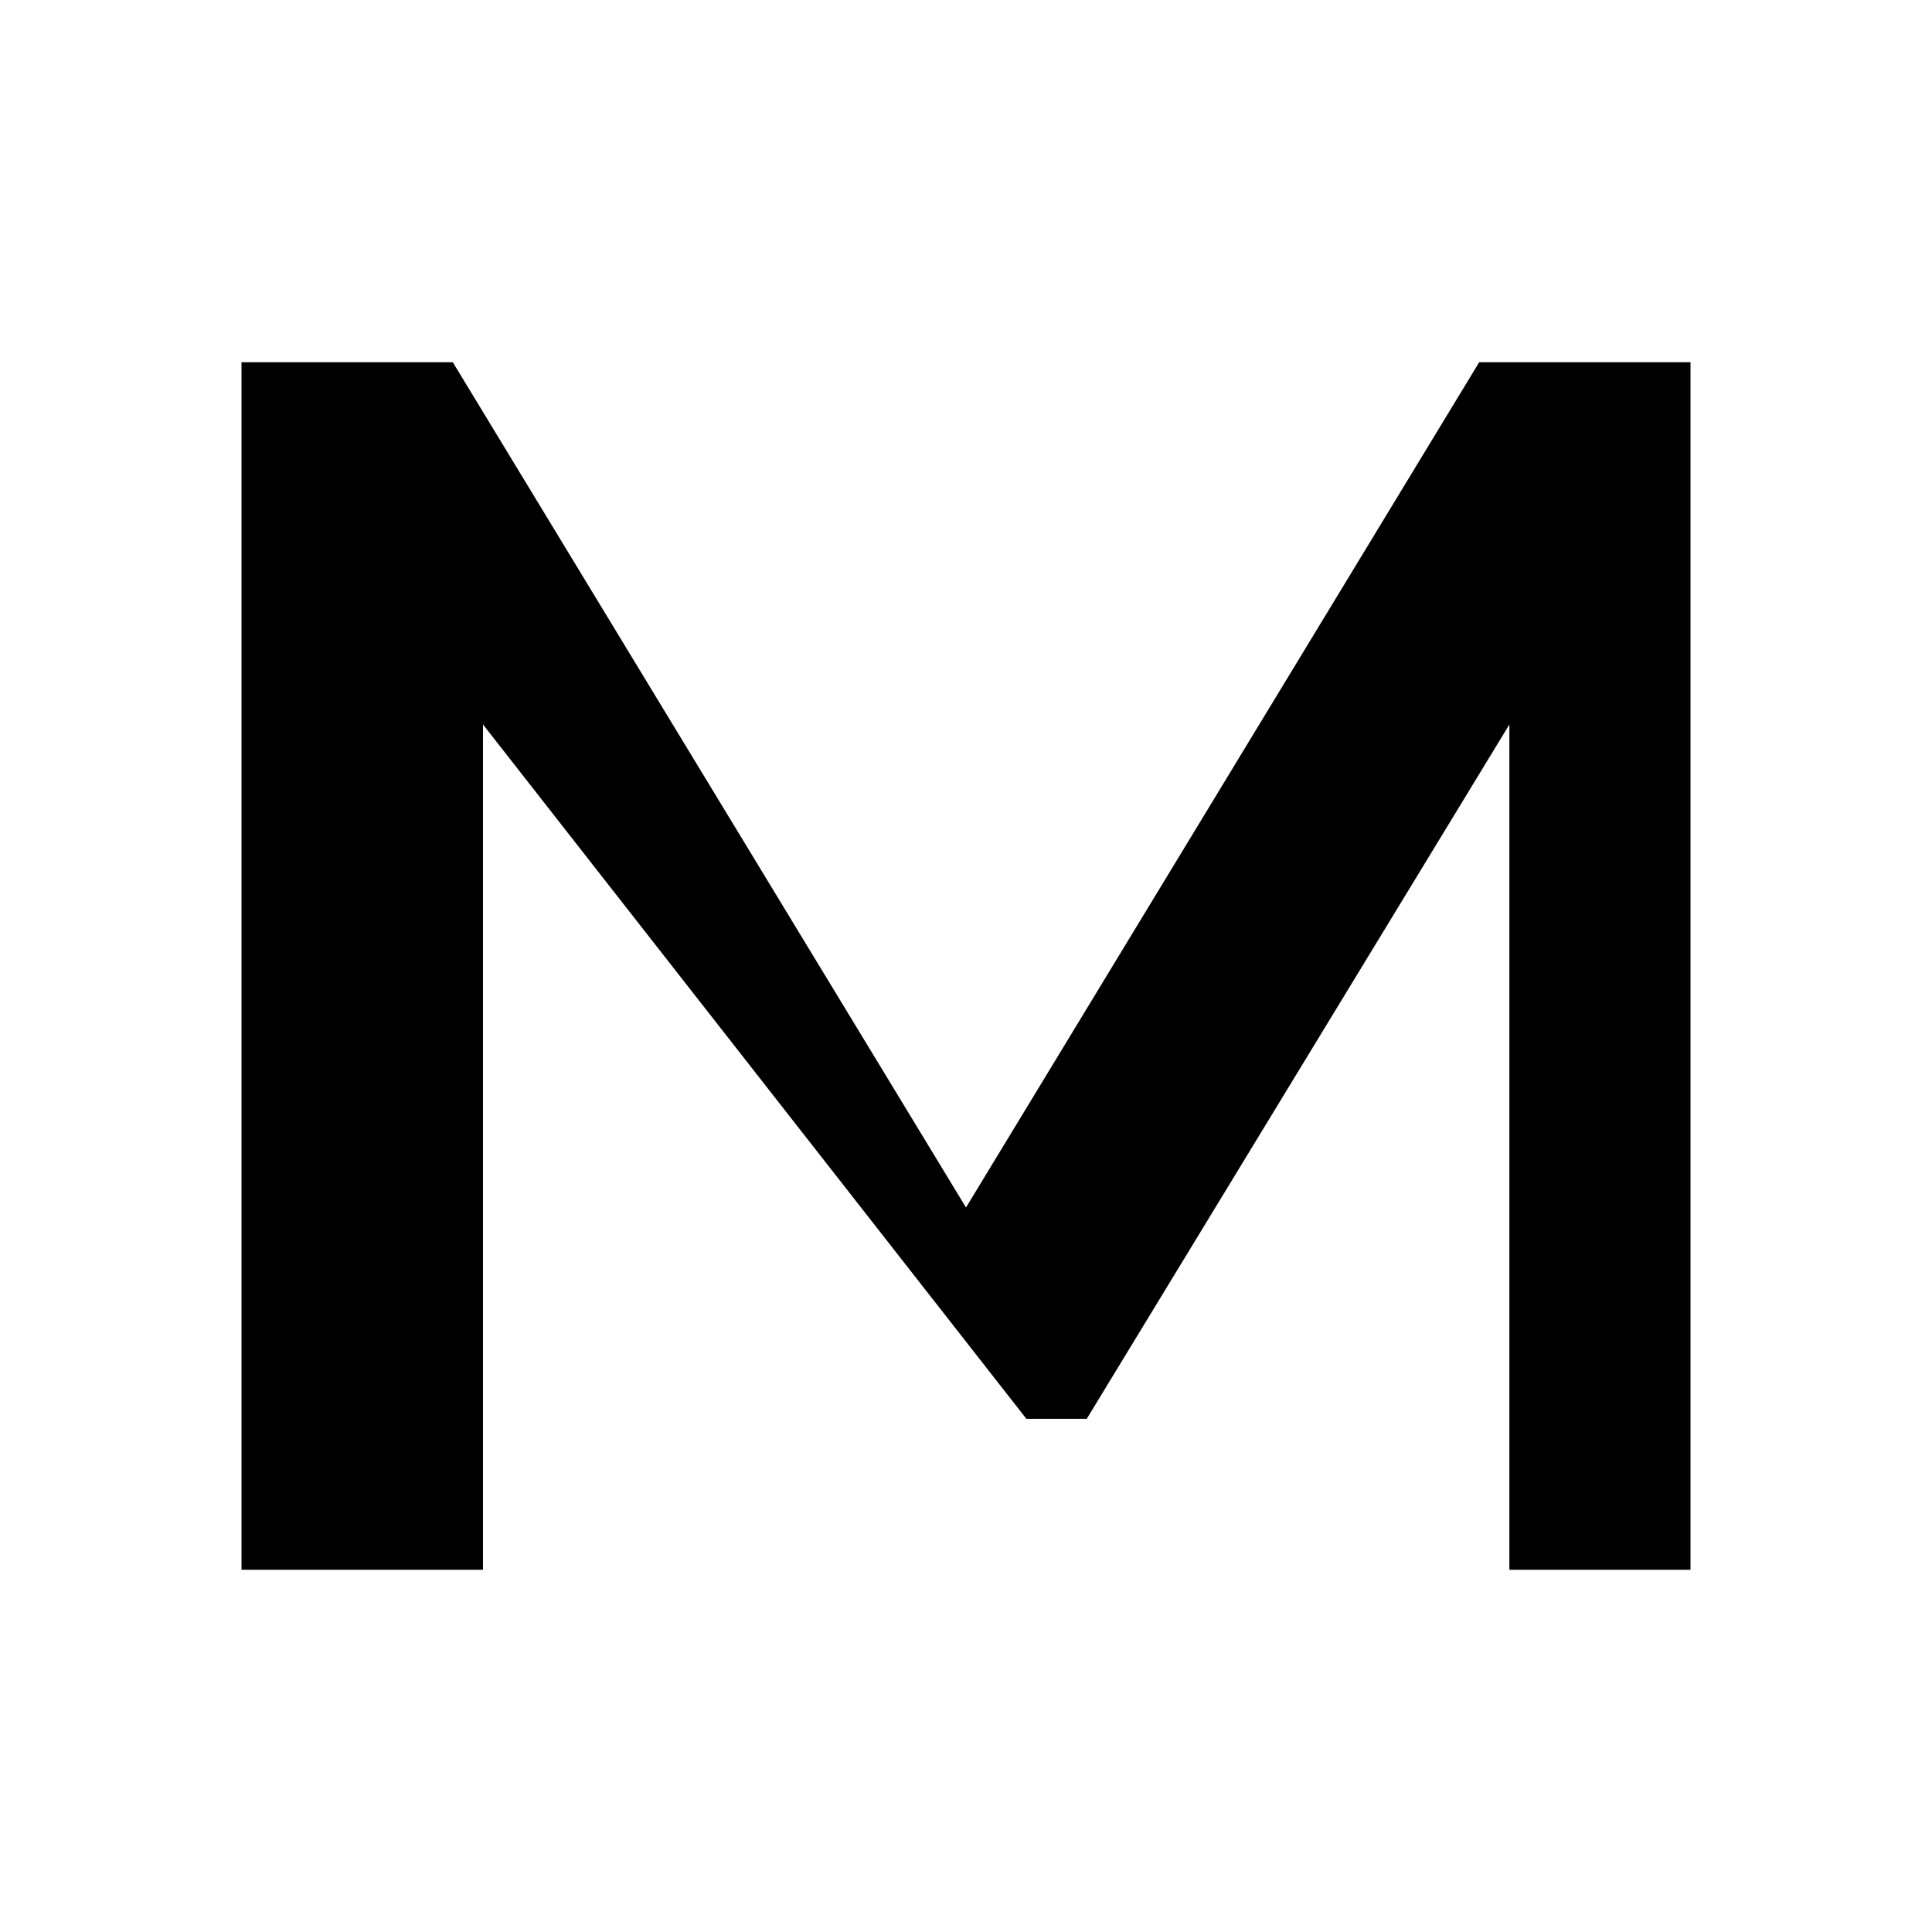
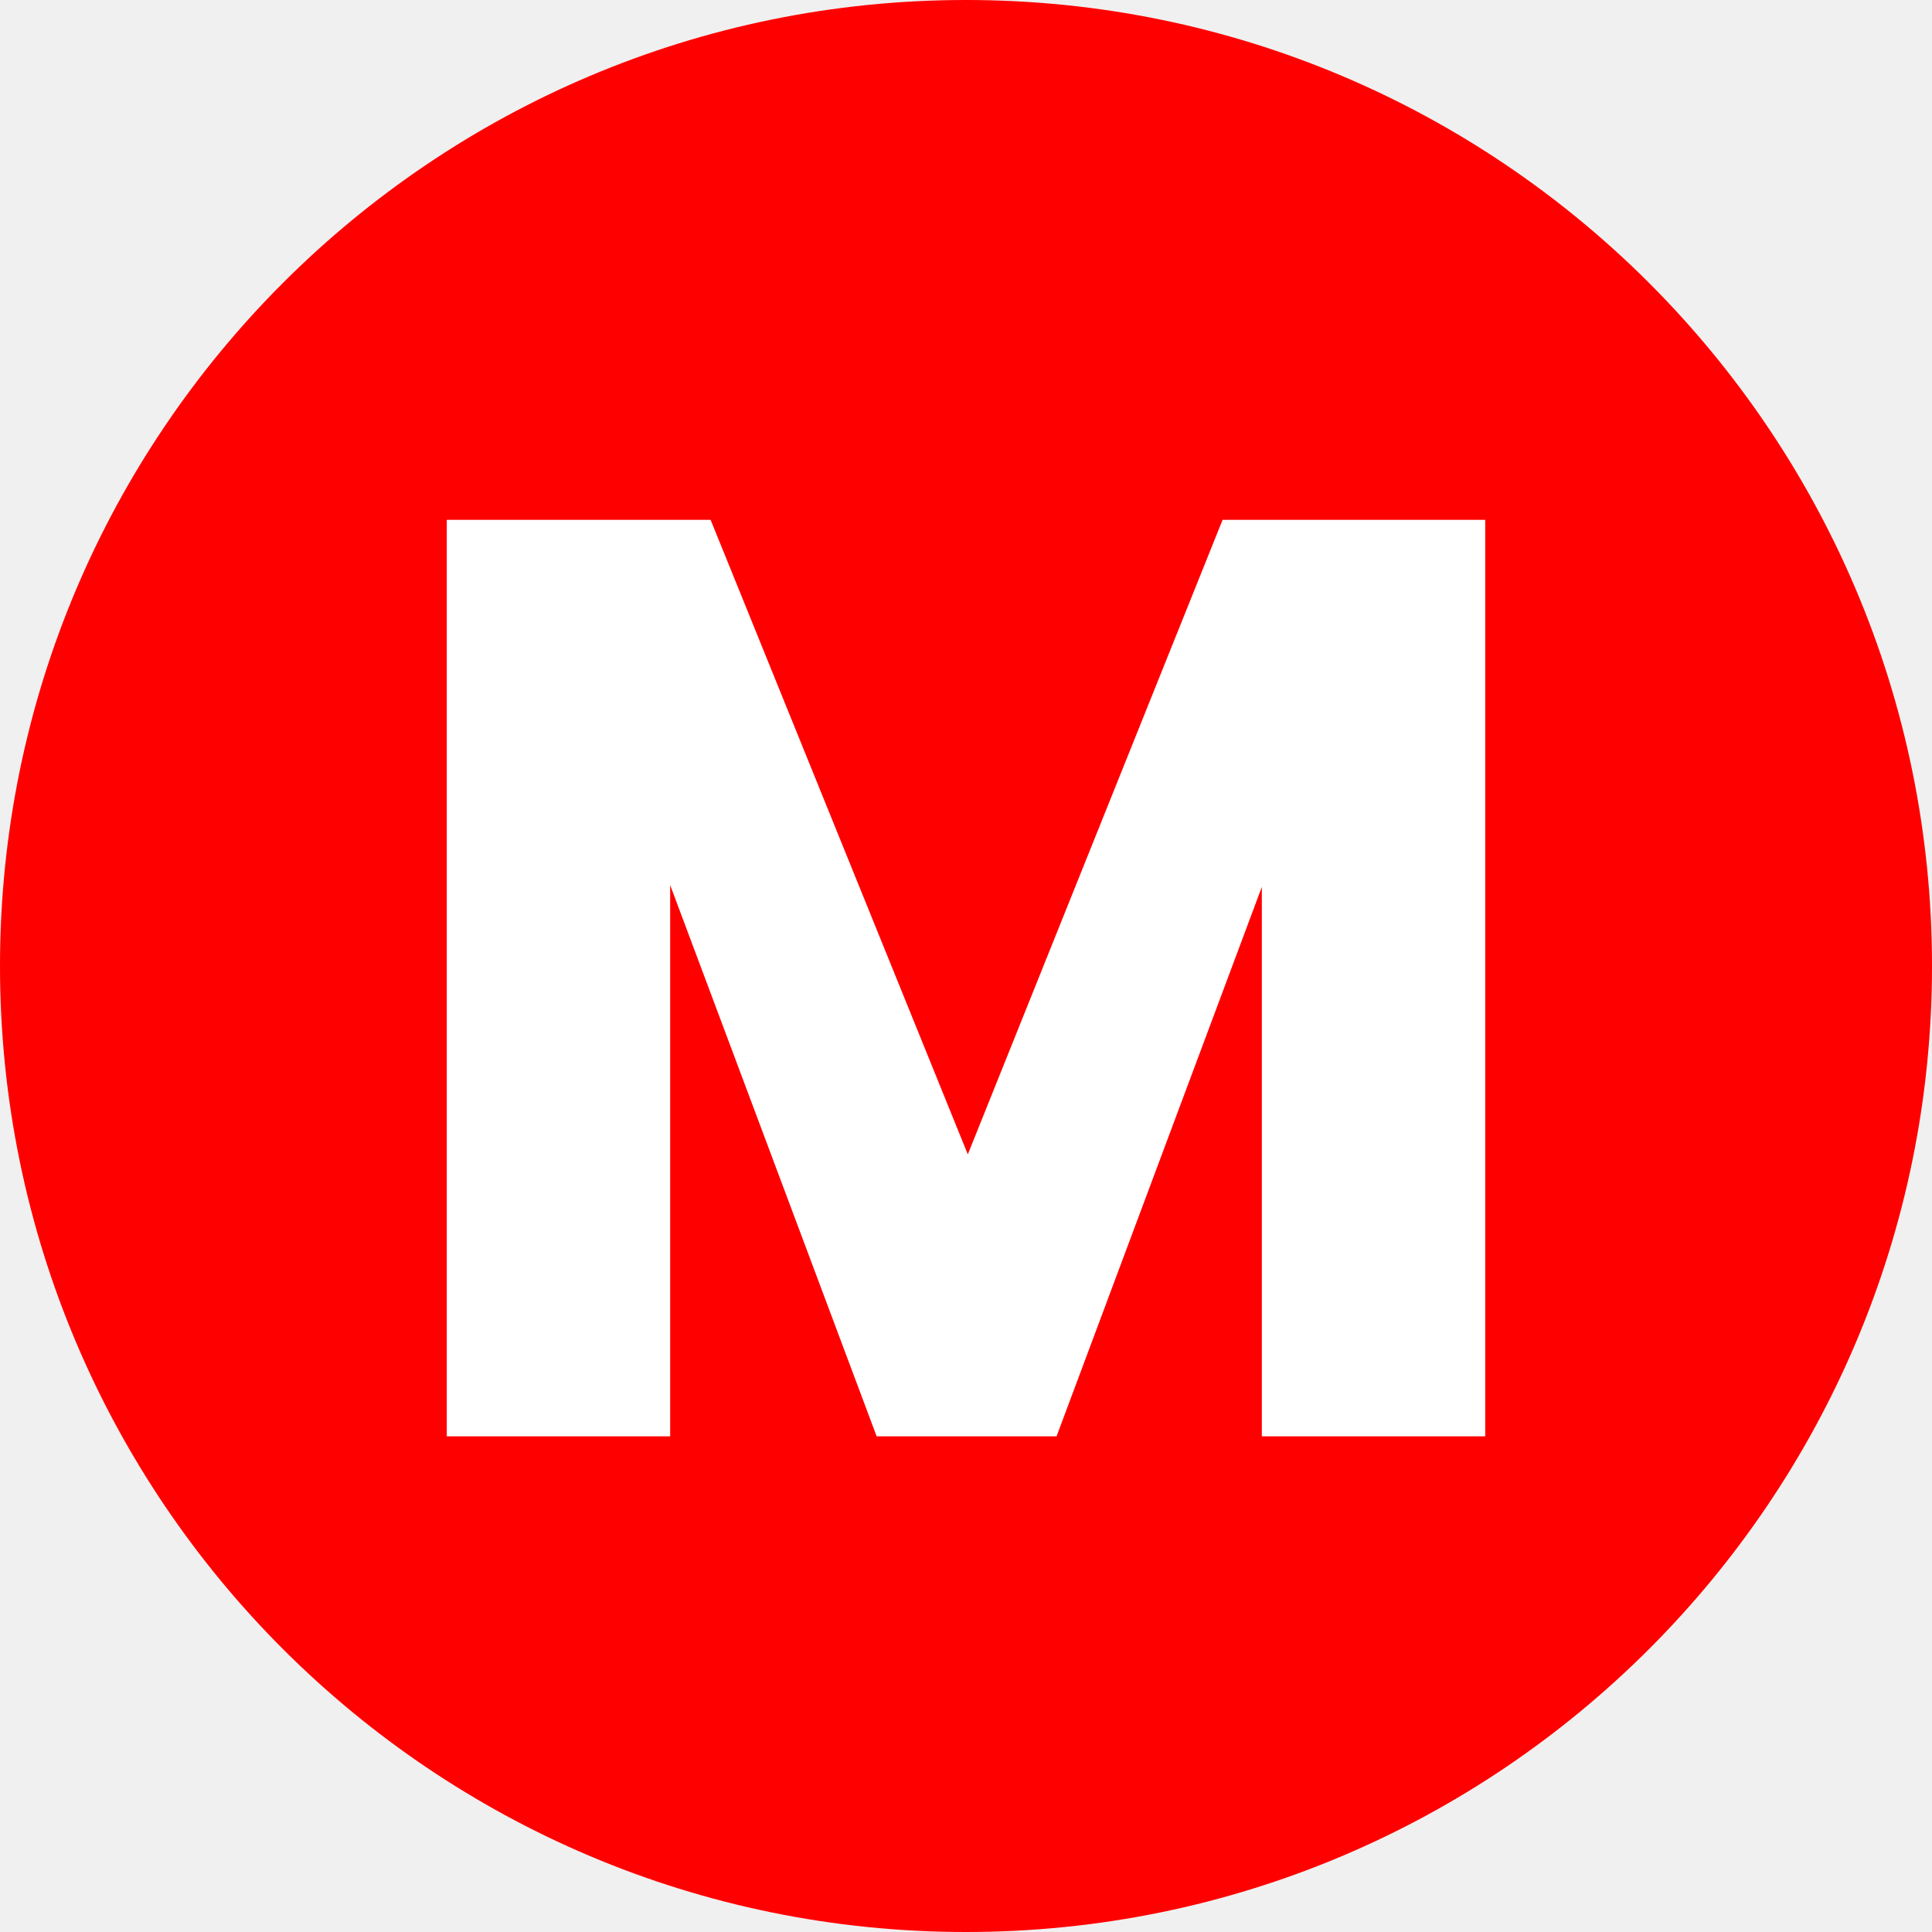
- <svg xmlns="http://www.w3.org/2000/svg" width="32" height="32" viewBox="0 0 32 32">
-   <rect width="32" height="32" fill="white" />
-   <path d="M4 26V6h3.5l8.5 14 8.5-14H28v20h-3V12l-7 11.5h-1L8 12v14H4z" fill="black" />
+ <svg xmlns="http://www.w3.org/2000/svg" viewBox="0 0 32 32" role="img" aria-label="Motion Story">
+   <circle cx="16" cy="16" r="16" fill="#FF0000" />
+   <path fill="#FFFFFF" d="M24.6 8.61V23.79H20.9V14.69L17.5 23.79H14.52L11.1 14.66V23.79H7.4V8.61H11.77L16.03 19.12L20.25 8.61Z" />
</svg>
